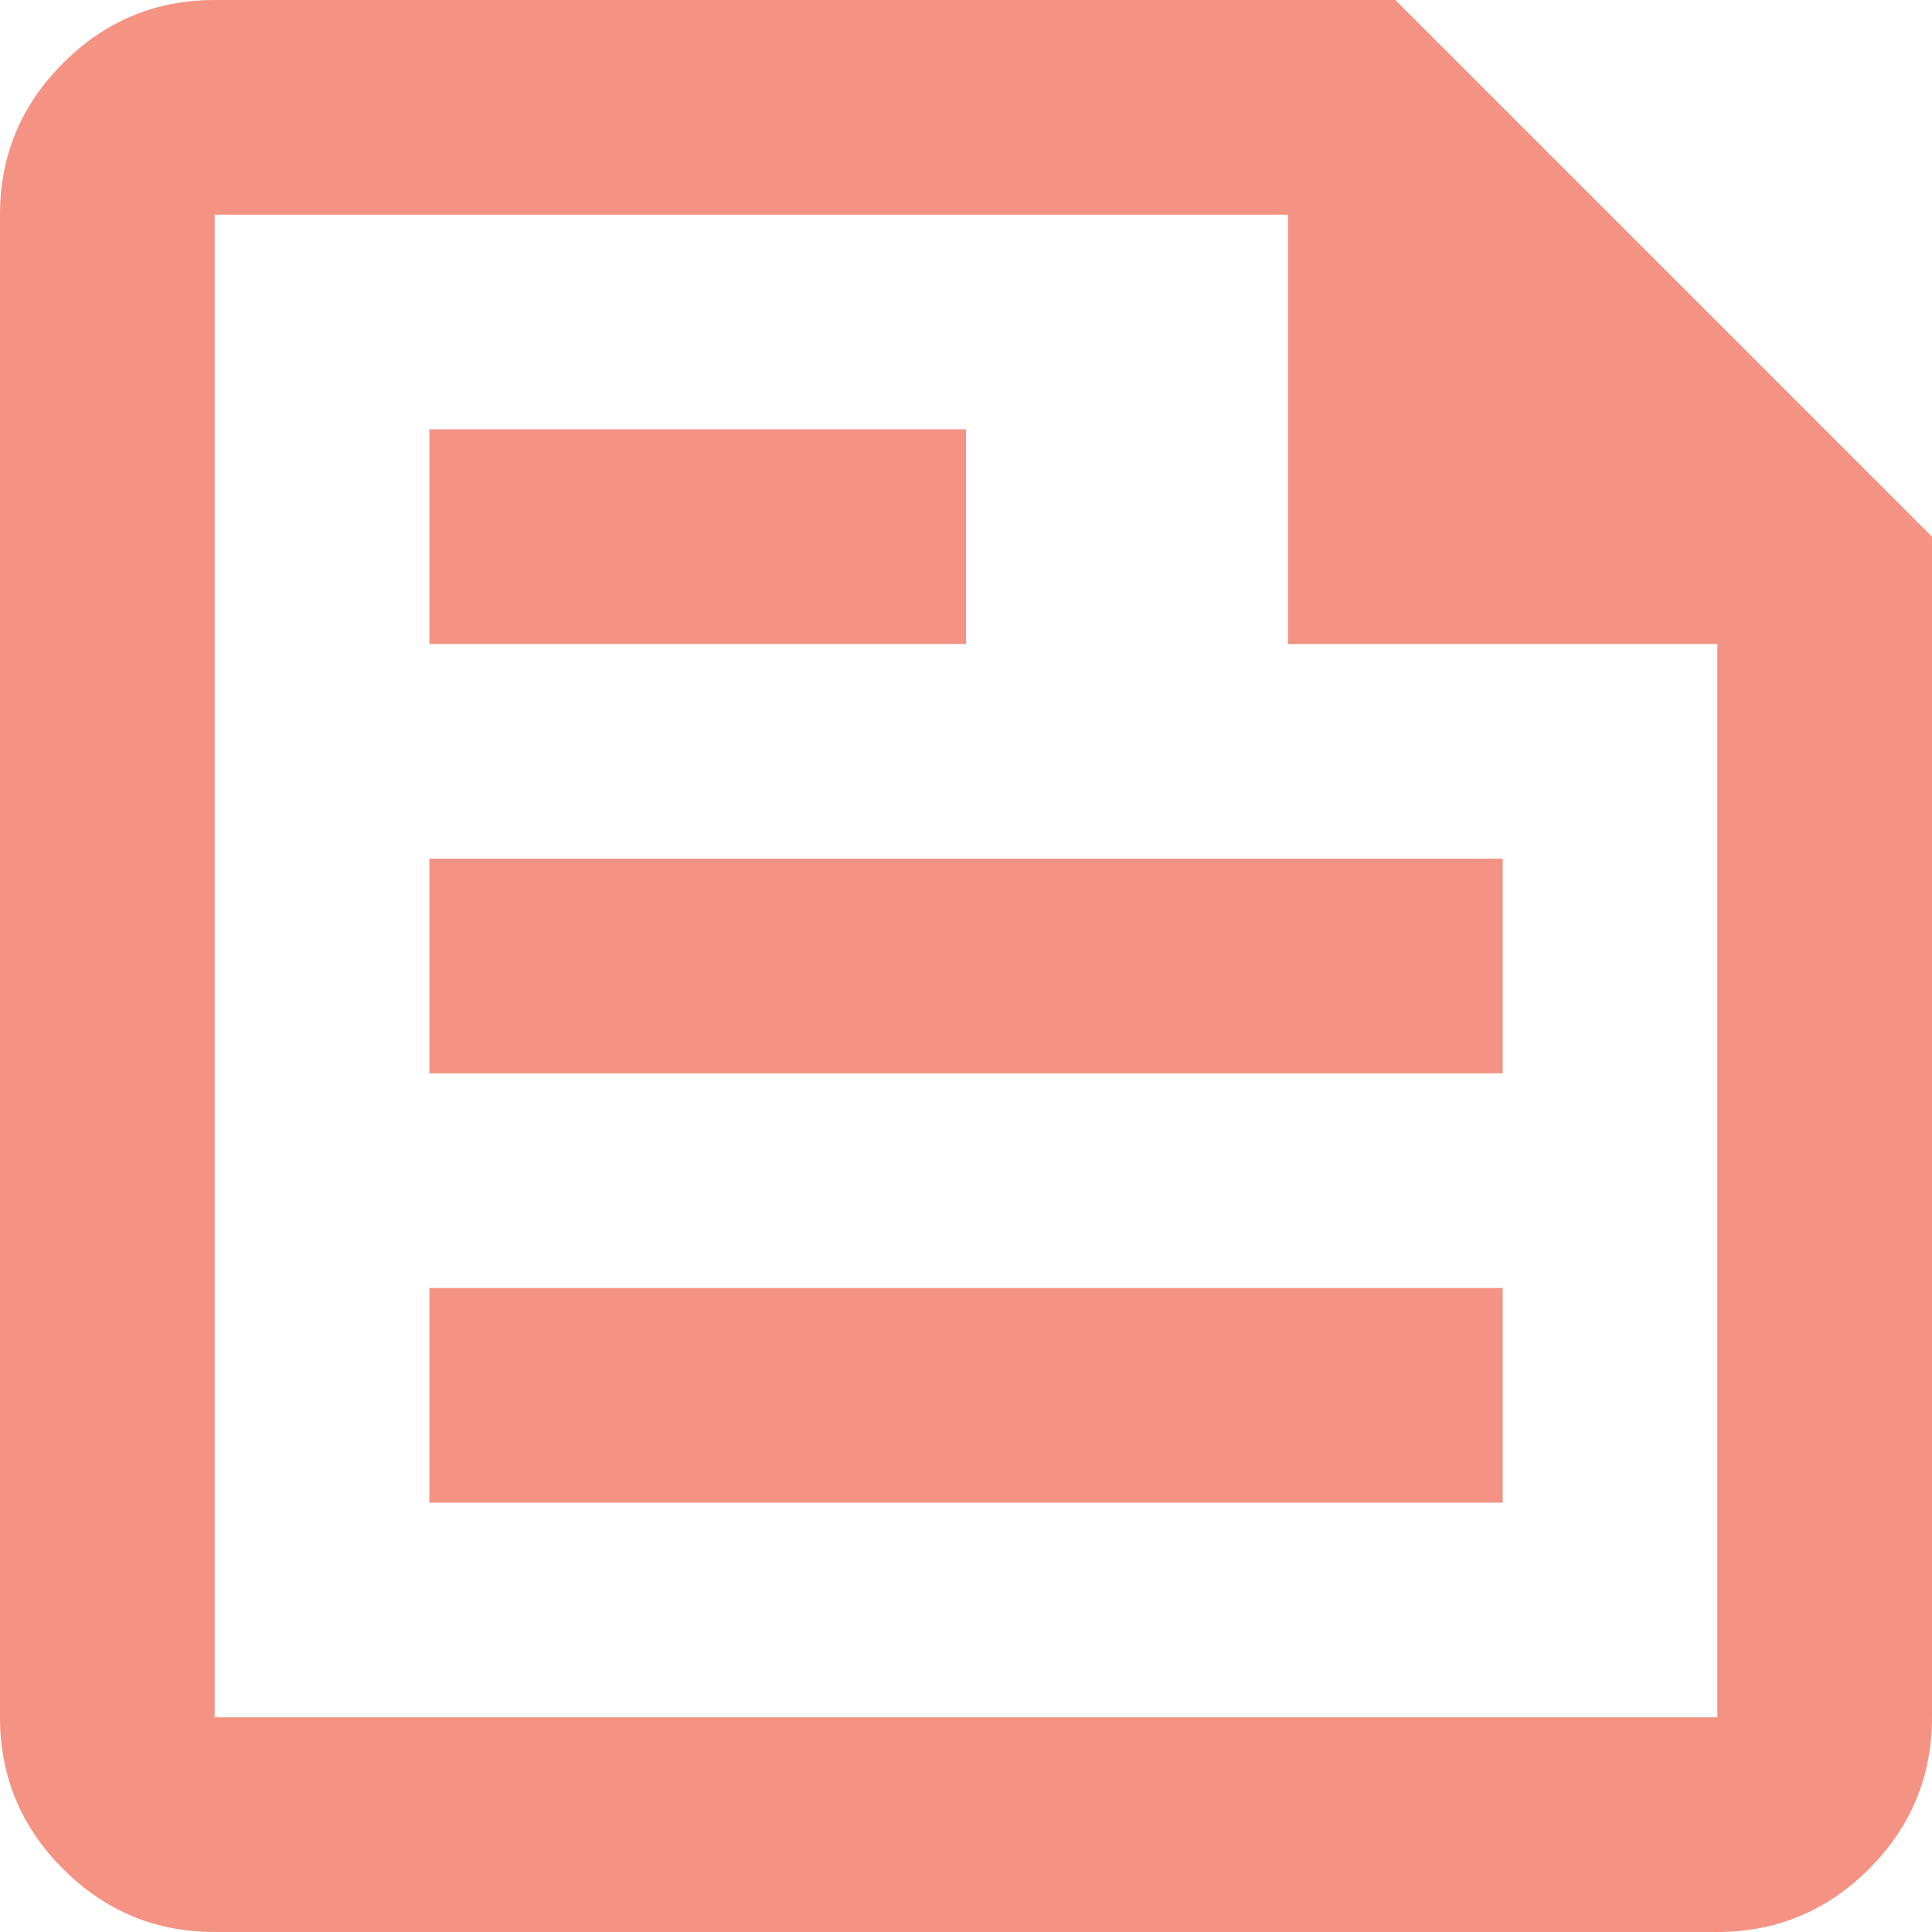
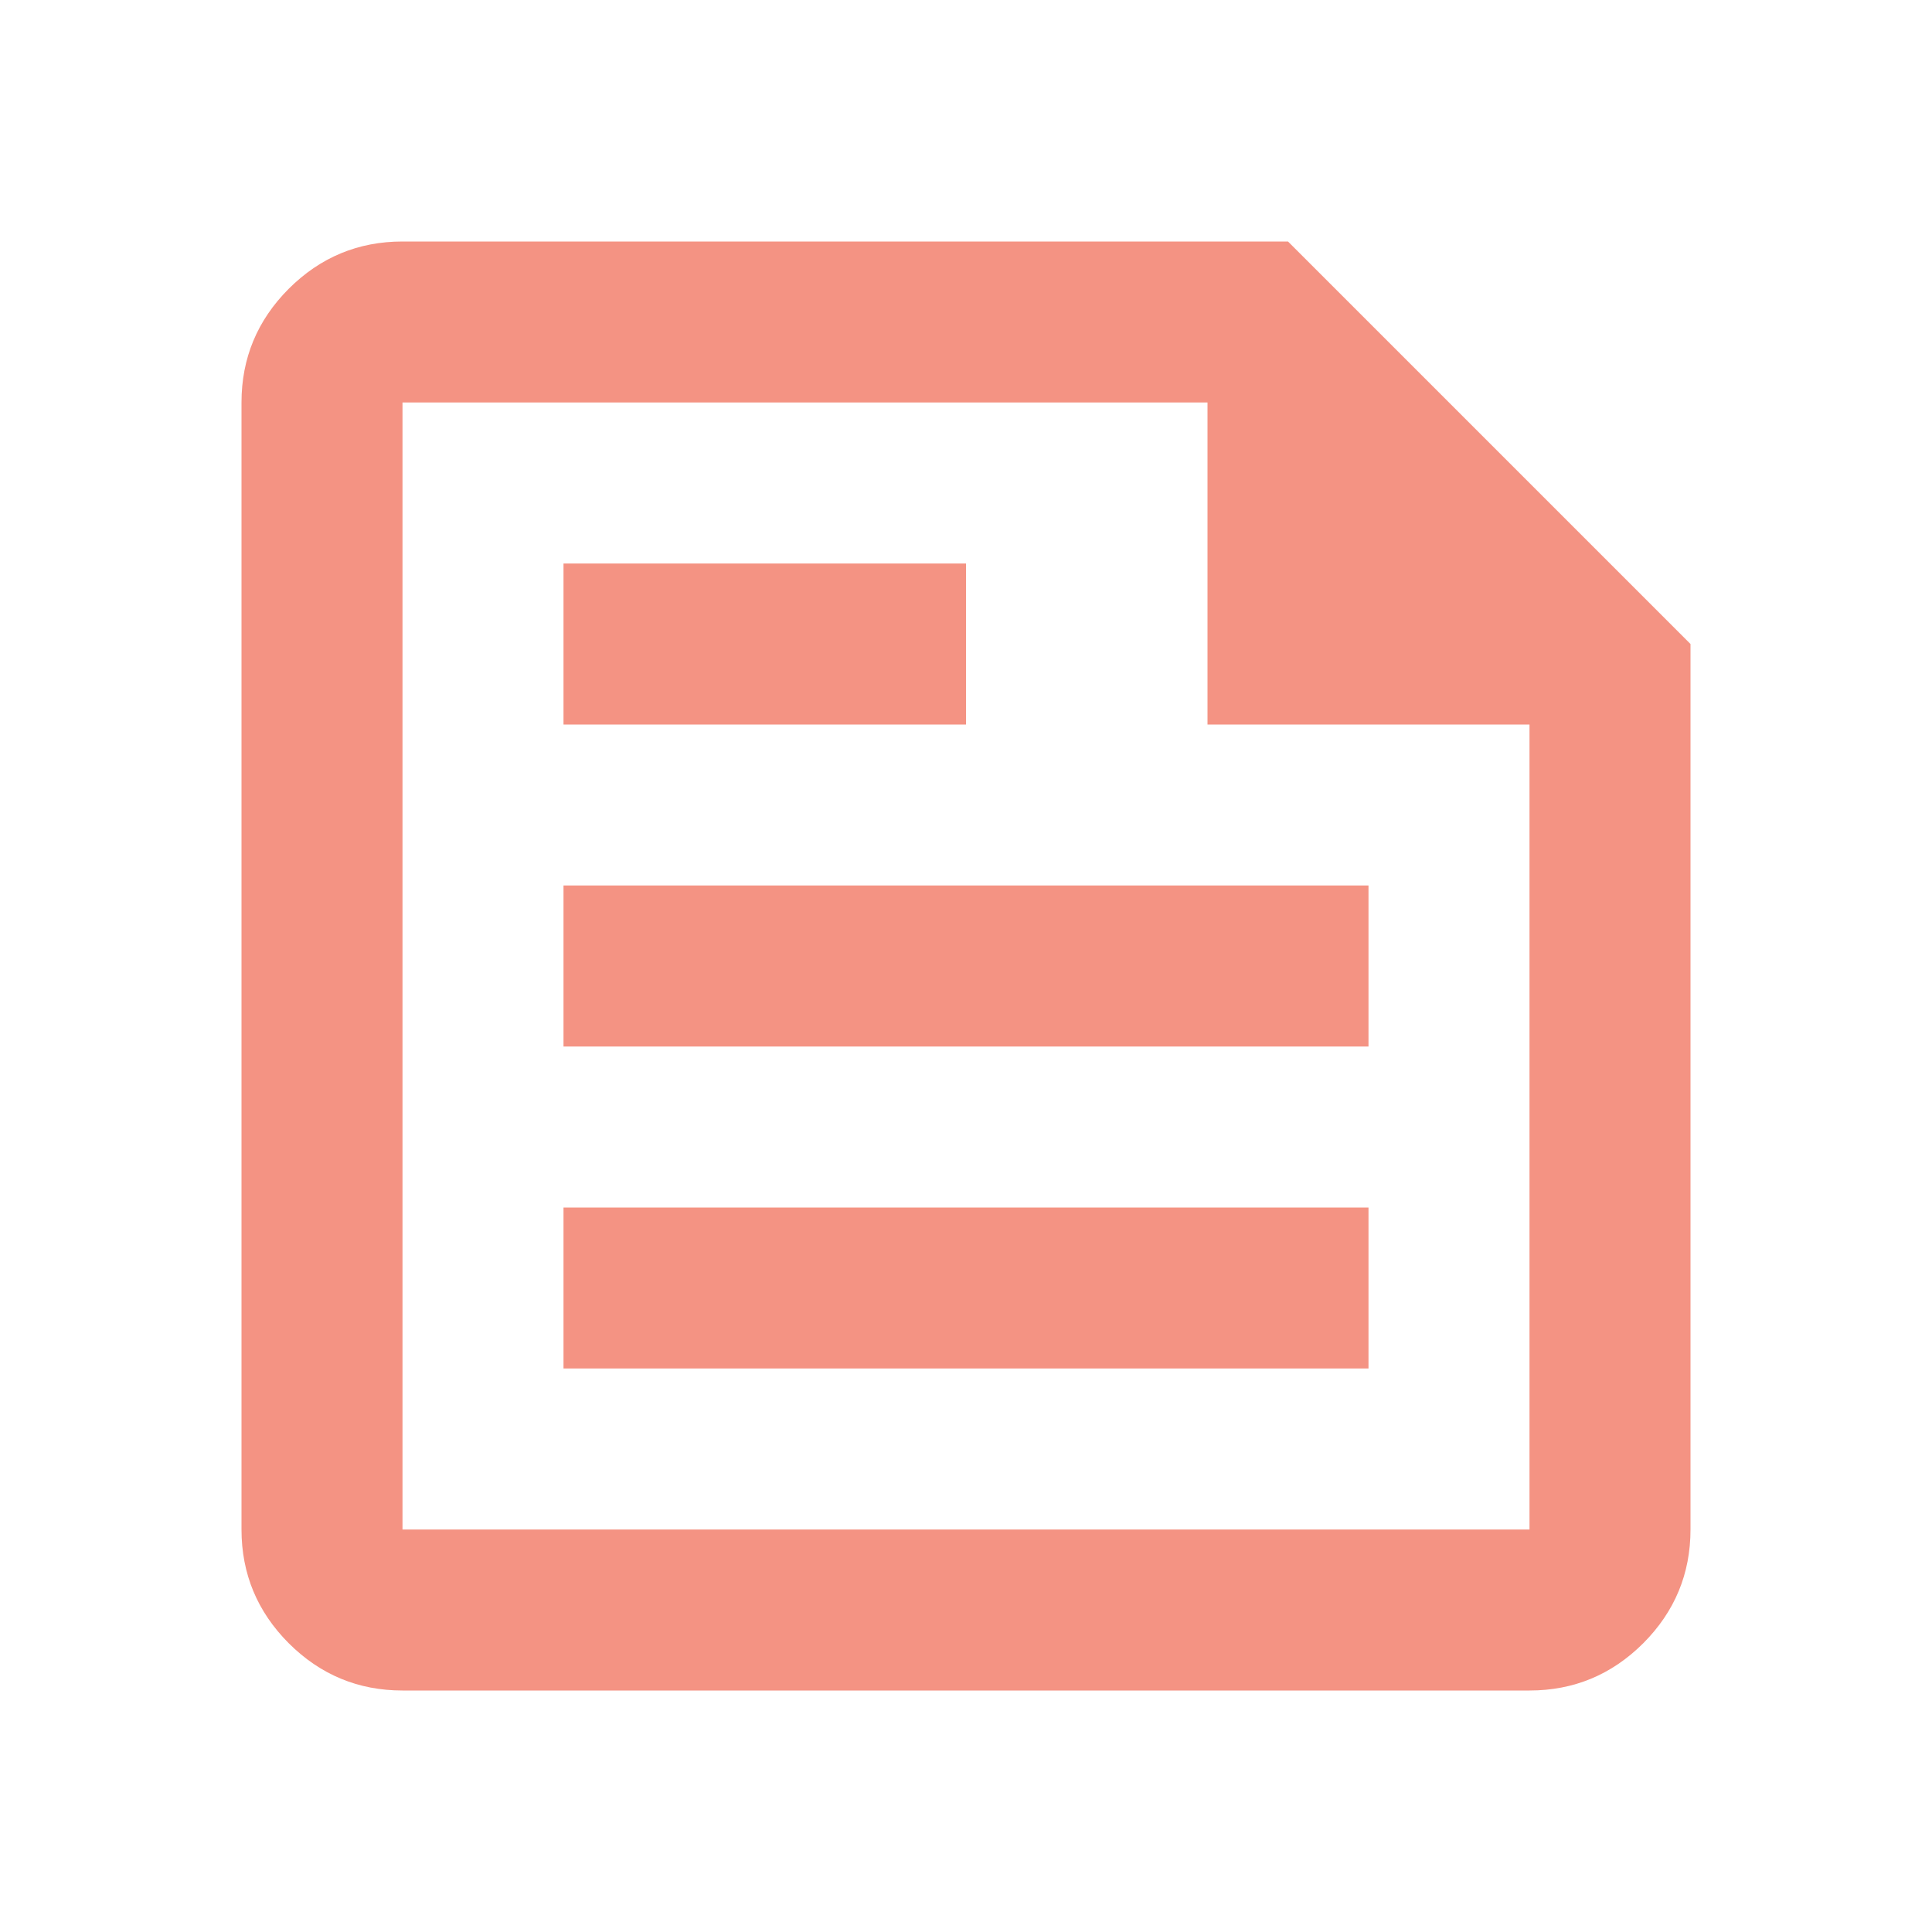
- <svg xmlns="http://www.w3.org/2000/svg" width="18" height="18" viewBox="0 0 18 18" fill="black">
-   <path d="M2 18C1.45 18 0.979 17.804 0.588 17.413C0.196 17.021 0 16.55 0 16V2C0 1.45 0.196 0.979 0.588 0.588C0.979 0.196 1.45 0 2 0H13L18 5V16C18 16.55 17.804 17.021 17.413 17.413C17.021 17.804 16.55 18 16 18H2ZM2 16H16V6H12V2H2V16ZM4 14H14V12H4V14ZM4 6H9V4H4V6ZM4 10H14V8H4V10Z" fill="#f49383" />
+ <svg xmlns="http://www.w3.org/2000/svg" width="24" height="24" viewBox="0 0 24 24" fill="none">
+   <path d="M5 21C4.45 21 3.979 20.804 3.587 20.413C3.196 20.021 3 19.55 3 19V5C3 4.45 3.196 3.979 3.587 3.587C3.979 3.196 4.45 3 5 3H16L21 8V19C21 19.55 20.804 20.021 20.413 20.413C20.021 20.804 19.55 21 19 21H5ZM5 19H19V9H15V5H5V19ZM7 17H17V15H7V17ZM7 9H12V7H7V9ZM7 13H17V11H7V13Z" fill="#F49383" />
</svg>
